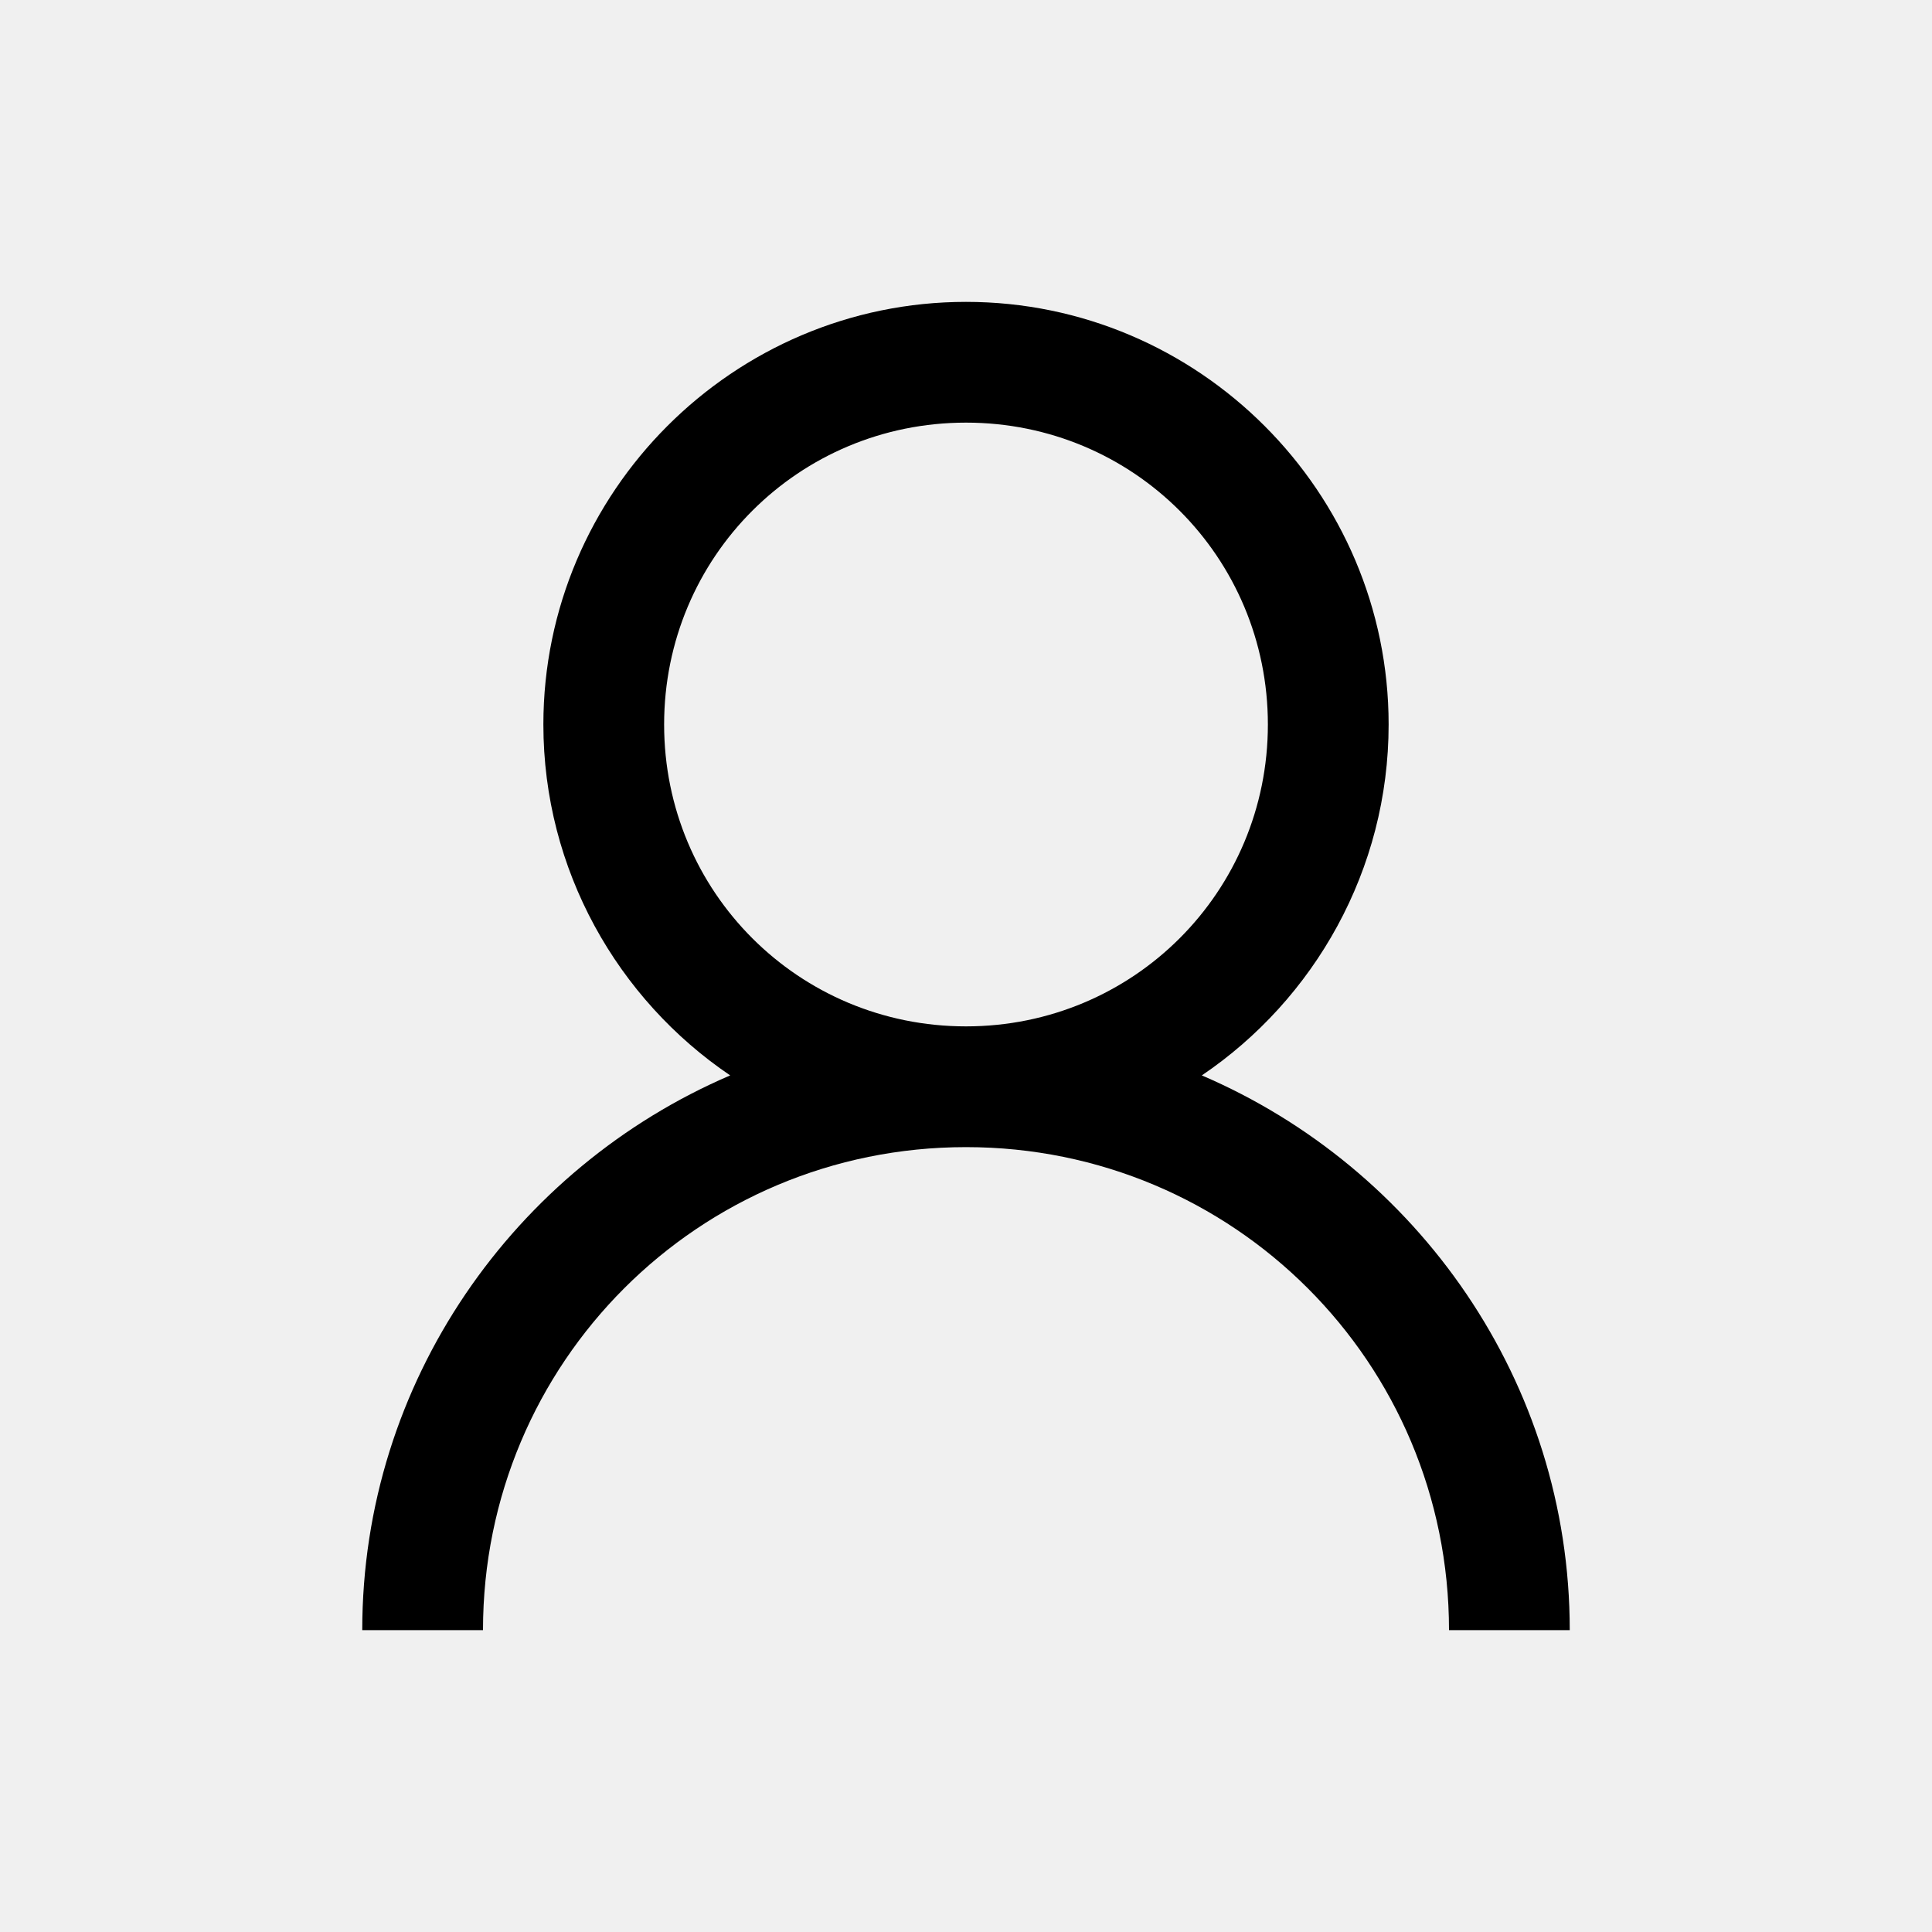
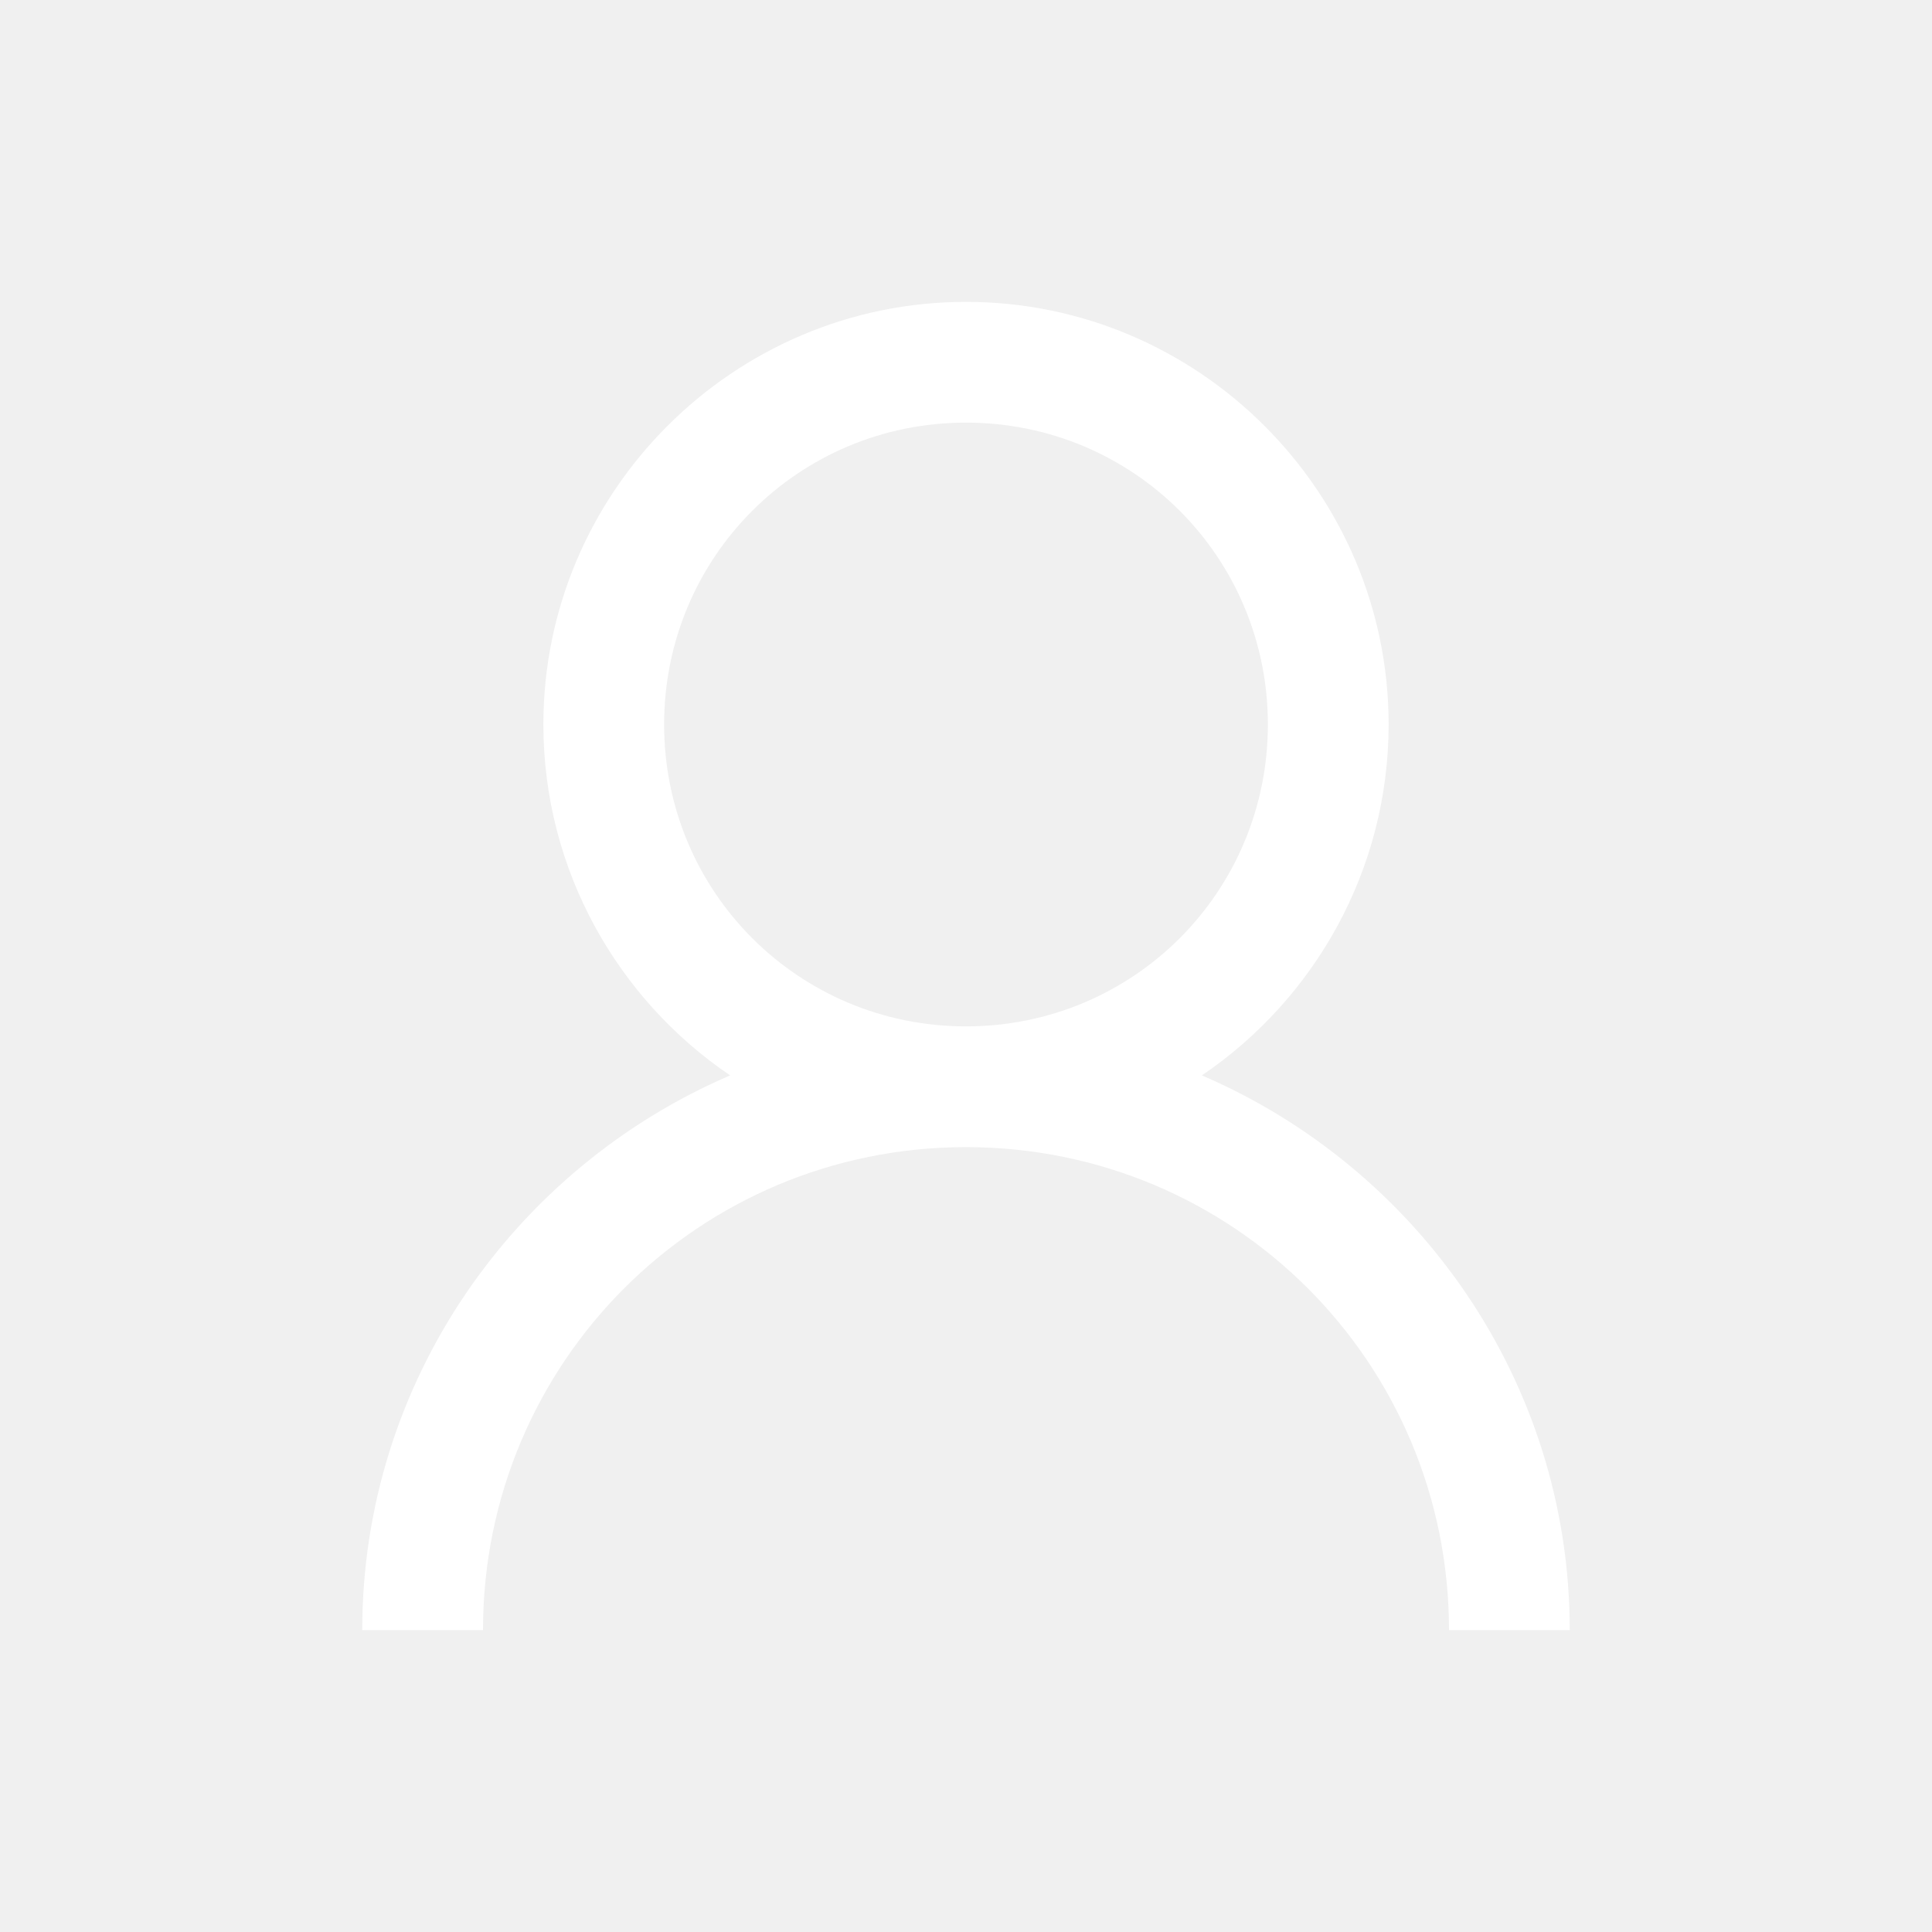
<svg xmlns="http://www.w3.org/2000/svg" width="32" height="32" viewBox="0 0 32 32">
-   <path d="M 16 5 C 12.146 5 9 8.146 9 12 C 9 14.409 10.231 16.552 12.094 17.812 C 8.527 19.342 6 22.881 6 27 L 8 27 C 8 22.569 11.569 19 16 19 C 20.431 19 24 22.569 24 27 L 26 27 C 26 22.881 23.473 19.342 19.906 17.812 C 21.769 16.552 23 14.409 23 12 C 23 8.146 19.854 5 16 5 z M 16 7 C 18.773 7 21 9.227 21 12 C 21 14.773 18.773 17 16 17 C 13.227 17 11 14.773 11 12 C 11 9.227 13.227 7 16 7 z" />
+   <path d="M 16 5 C 12.146 5 9 8.146 9 12 C 9 14.409 10.231 16.552 12.094 17.812 C 8.527 19.342 6 22.881 6 27 L 8 27 C 8 22.569 11.569 19 16 19 C 20.431 19 24 22.569 24 27 L 26 27 C 26 22.881 23.473 19.342 19.906 17.812 C 21.769 16.552 23 14.409 23 12 C 23 8.146 19.854 5 16 5 z M 16 7 C 18.773 7 21 9.227 21 12 C 21 14.773 18.773 17 16 17 C 13.227 17 11 14.773 11 12 C 11 9.227 13.227 7 16 7 z" fill="#fff" />
</svg>
